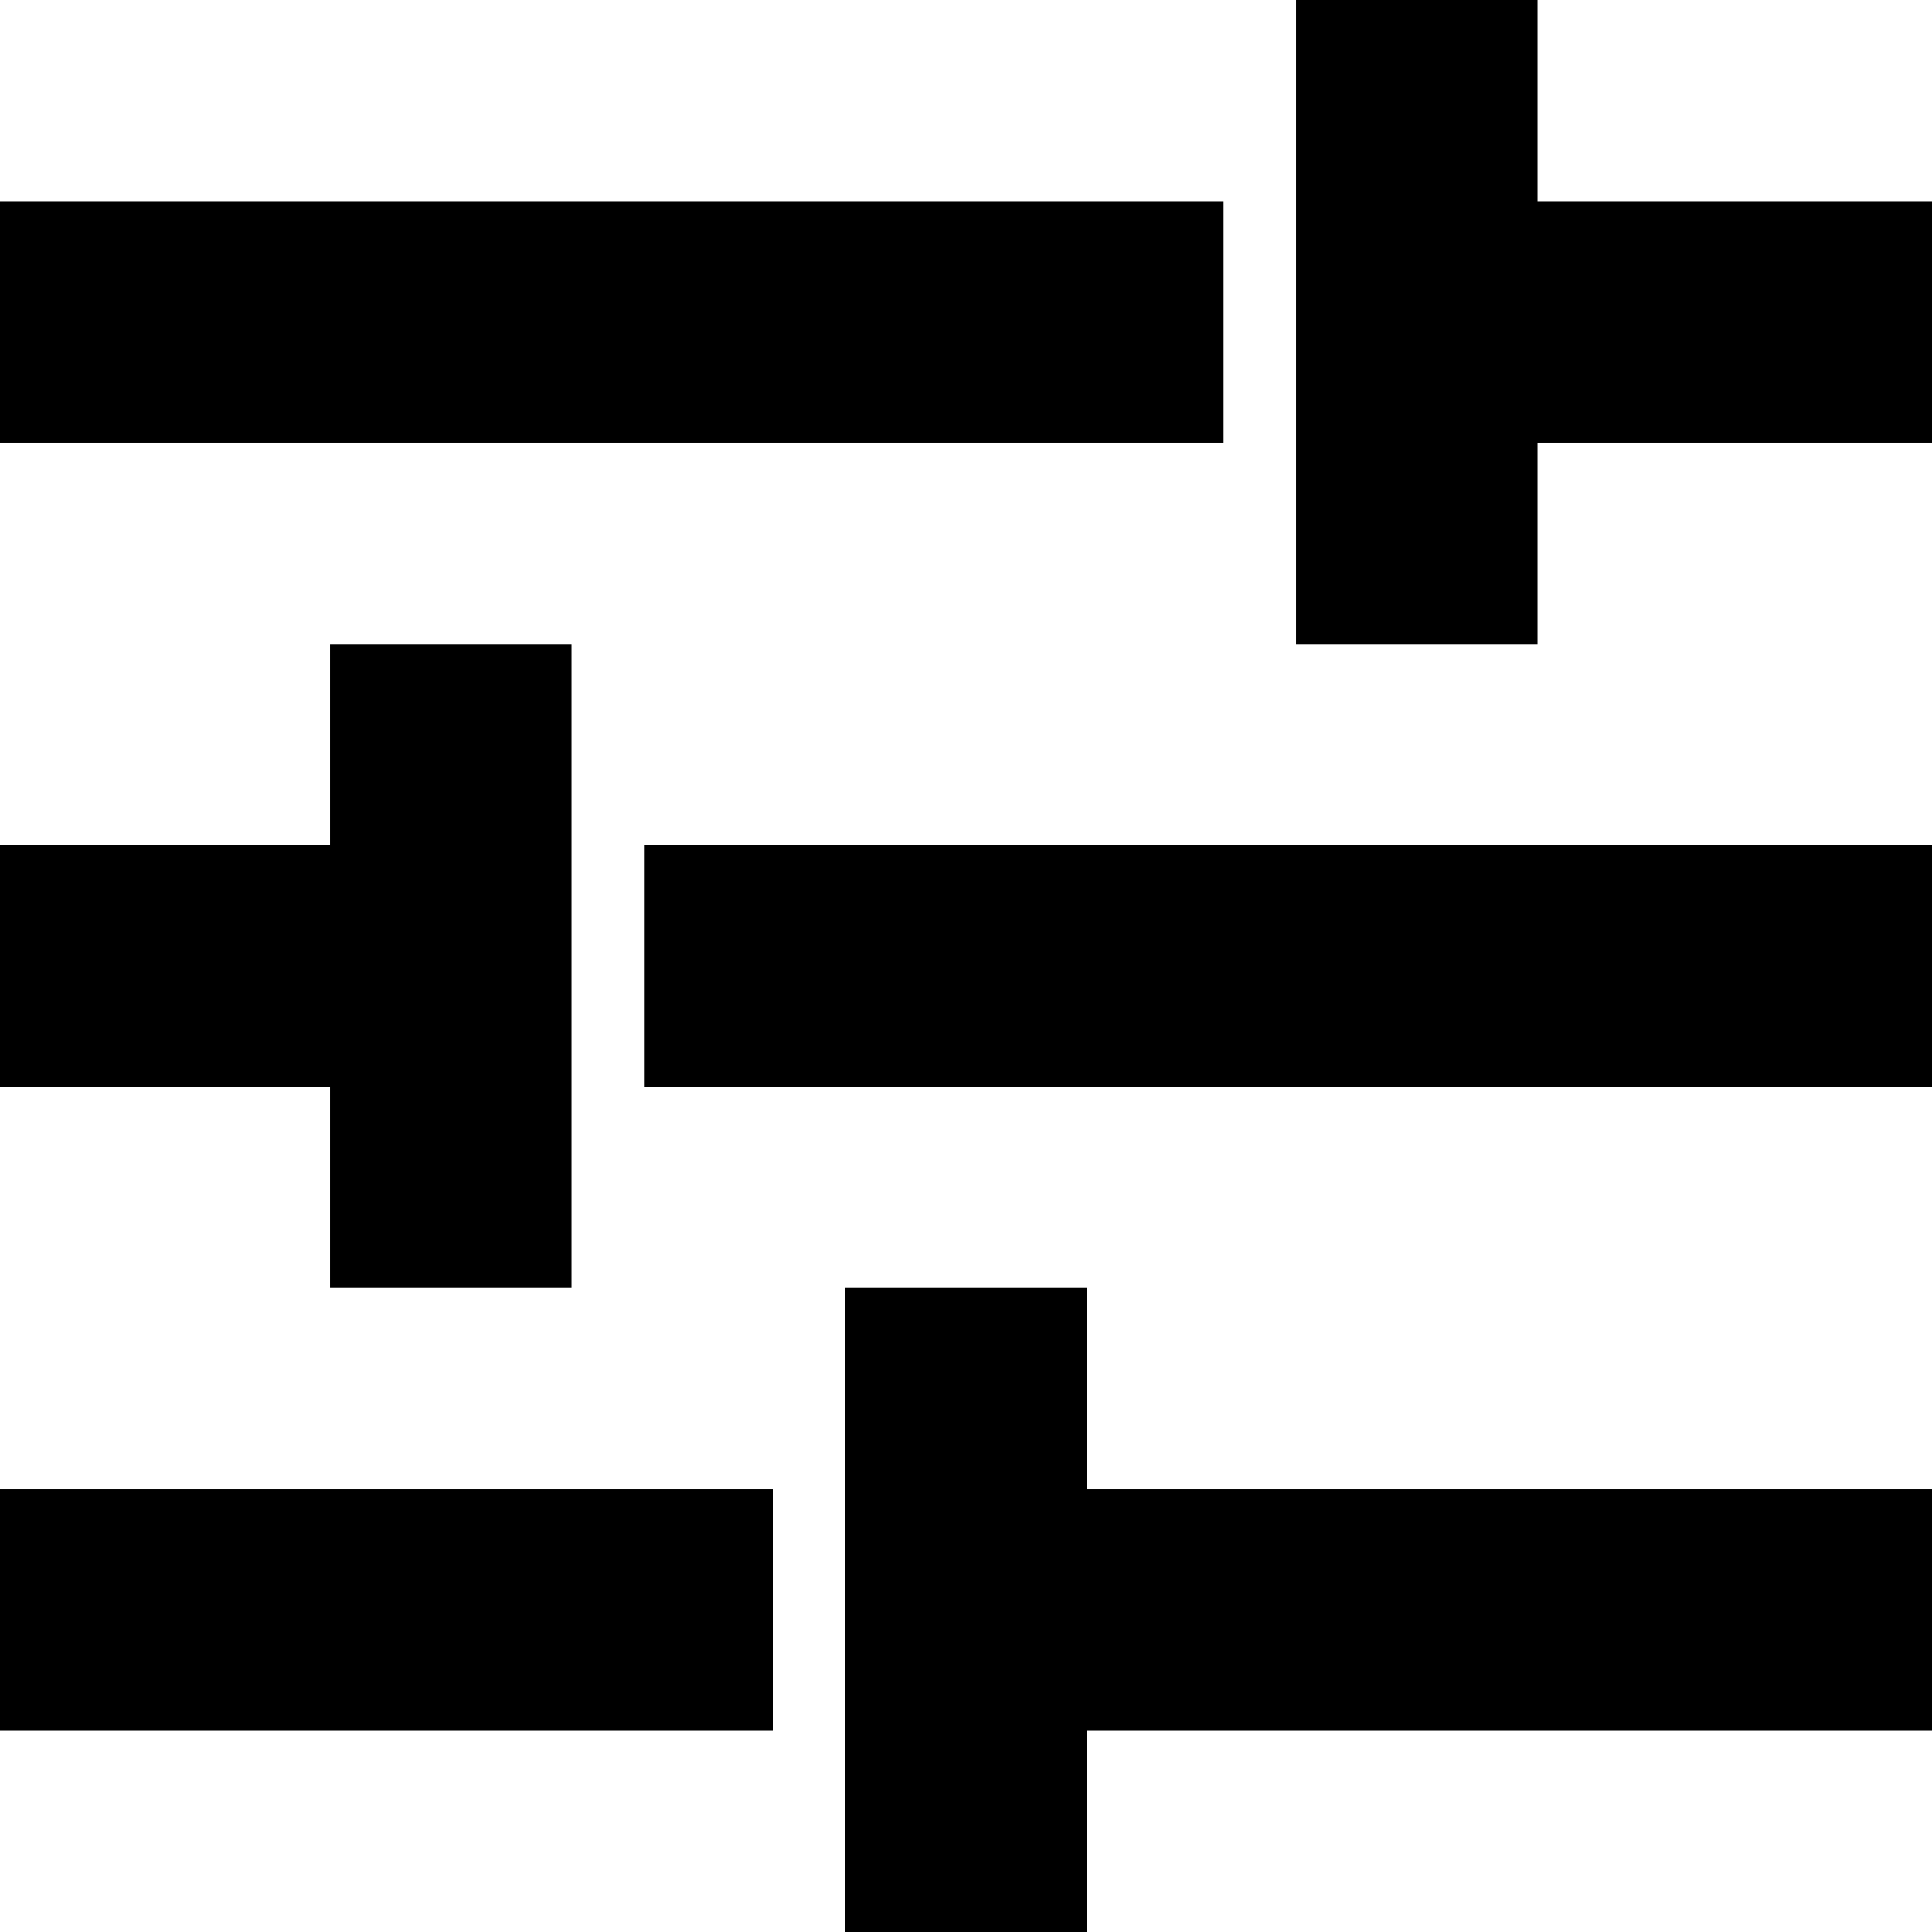
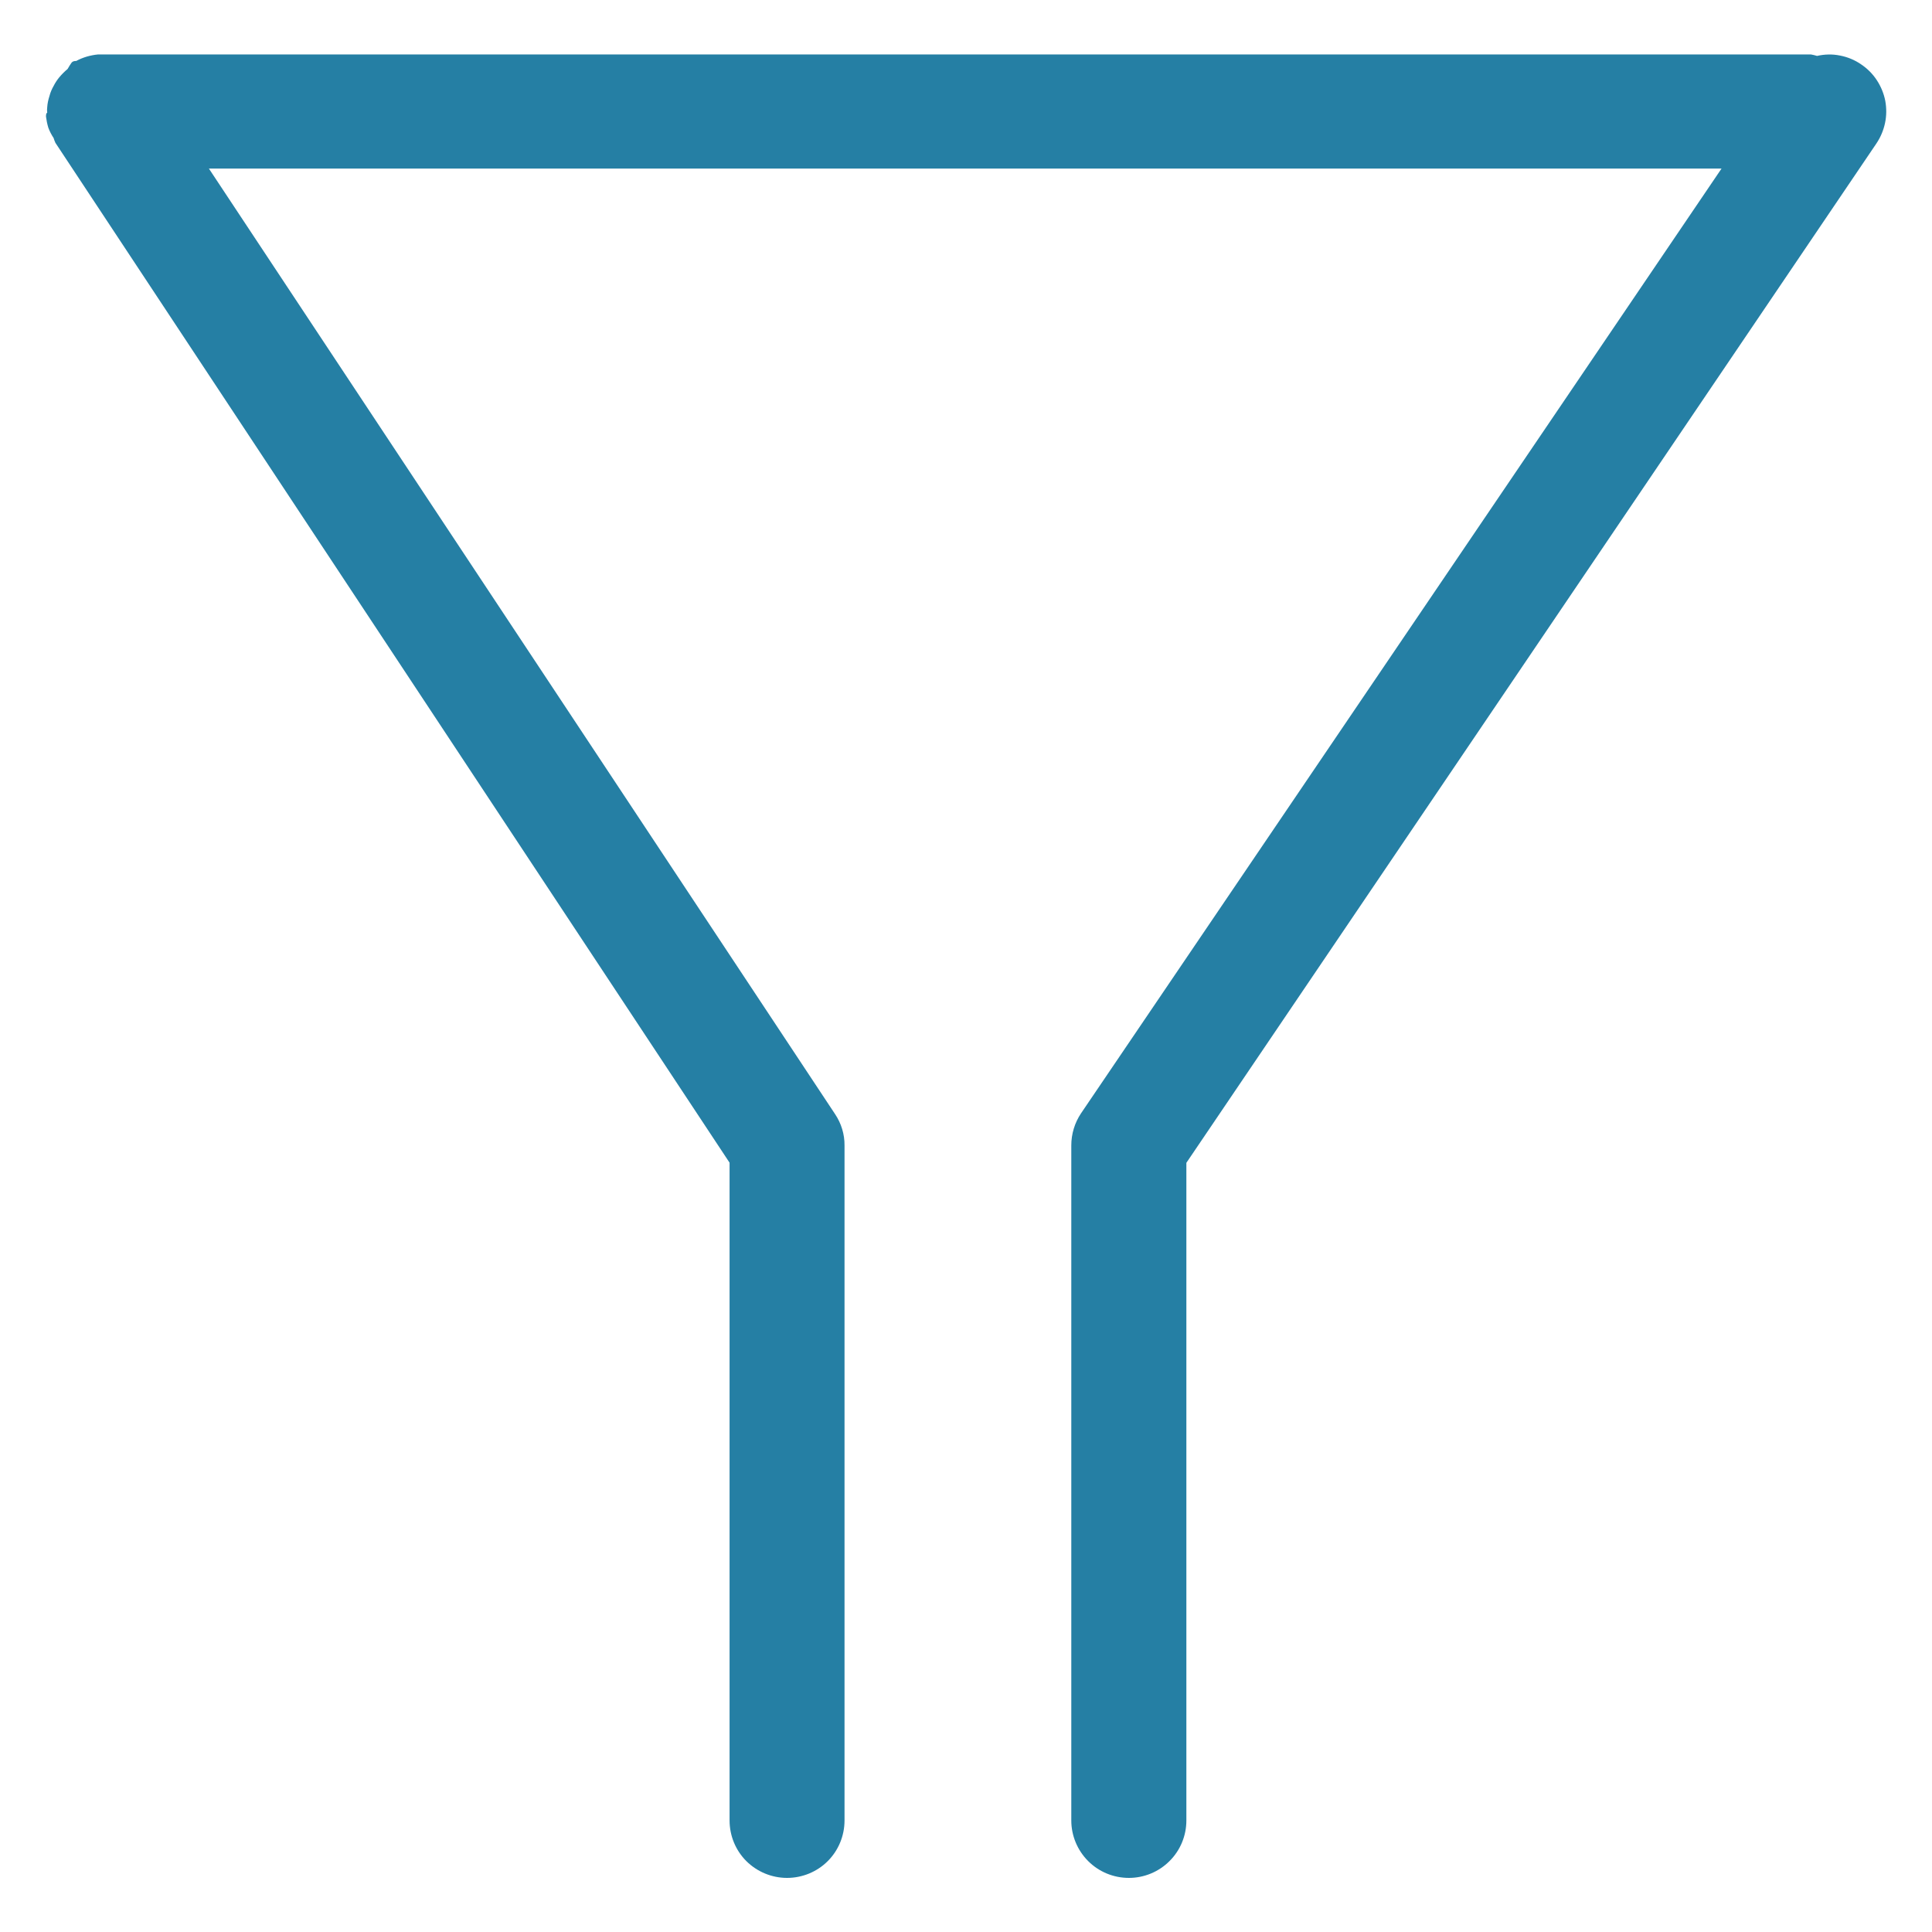
- <svg xmlns="http://www.w3.org/2000/svg" width="16" height="16" viewBox="0 0 16 16">
-   <g fill="none" fill-rule="evenodd" stroke="#000" stroke-width="2">
-     <path d="M11.43 2.667H16M0 2.667h10.133M11.733 0v5.333M3.733 5.333v5.334M8 10.667V16M0 8h4.053M5.333 8H16M7.872 13.333H16M0 13.333h6.4" />
-   </g>
+ <svg xmlns="http://www.w3.org/2000/svg" width="16" height="16" viewBox="0 0 16 16" fill="none">
+   <path fill-rule="evenodd" clip-rule="evenodd" d="M8.872 9.486V15.076C8.872 15.203 8.923 15.324 9.012 15.413C9.101 15.502 9.222 15.552 9.349 15.552C9.475 15.552 9.596 15.502 9.685 15.413C9.775 15.324 9.825 15.203 9.825 15.076V9.63L15.539 1.189C15.574 1.137 15.598 1.08 15.611 1.019C15.624 0.958 15.624 0.896 15.613 0.835C15.601 0.774 15.577 0.716 15.543 0.664C15.509 0.612 15.465 0.568 15.413 0.533C15.361 0.497 15.301 0.472 15.238 0.46C15.175 0.447 15.11 0.449 15.048 0.463C15.031 0.458 15.015 0.454 14.998 0.451H0.853C0.839 0.451 0.825 0.451 0.811 0.451C0.78 0.454 0.749 0.46 0.718 0.469C0.688 0.478 0.658 0.49 0.631 0.505C0.619 0.505 0.604 0.505 0.592 0.52C0.581 0.535 0.571 0.552 0.56 0.571C0.535 0.592 0.512 0.615 0.491 0.64C0.473 0.662 0.457 0.686 0.444 0.712C0.429 0.738 0.417 0.766 0.41 0.794C0.4 0.825 0.393 0.856 0.391 0.888C0.389 0.903 0.389 0.918 0.391 0.933C0.381 0.939 0.381 0.952 0.381 0.966C0.385 0.997 0.391 1.027 0.4 1.057C0.411 1.087 0.426 1.116 0.444 1.143C0.448 1.157 0.453 1.17 0.459 1.183L6.042 9.629V15.076C6.042 15.203 6.092 15.324 6.181 15.413C6.271 15.502 6.392 15.552 6.518 15.552C6.644 15.552 6.766 15.502 6.855 15.413C6.944 15.324 6.994 15.203 6.994 15.076V9.486C6.995 9.394 6.967 9.303 6.916 9.227L1.73 1.396H14.257L8.952 9.221C8.9 9.299 8.872 9.391 8.872 9.486Z" fill="#257FA4" />
</svg>
